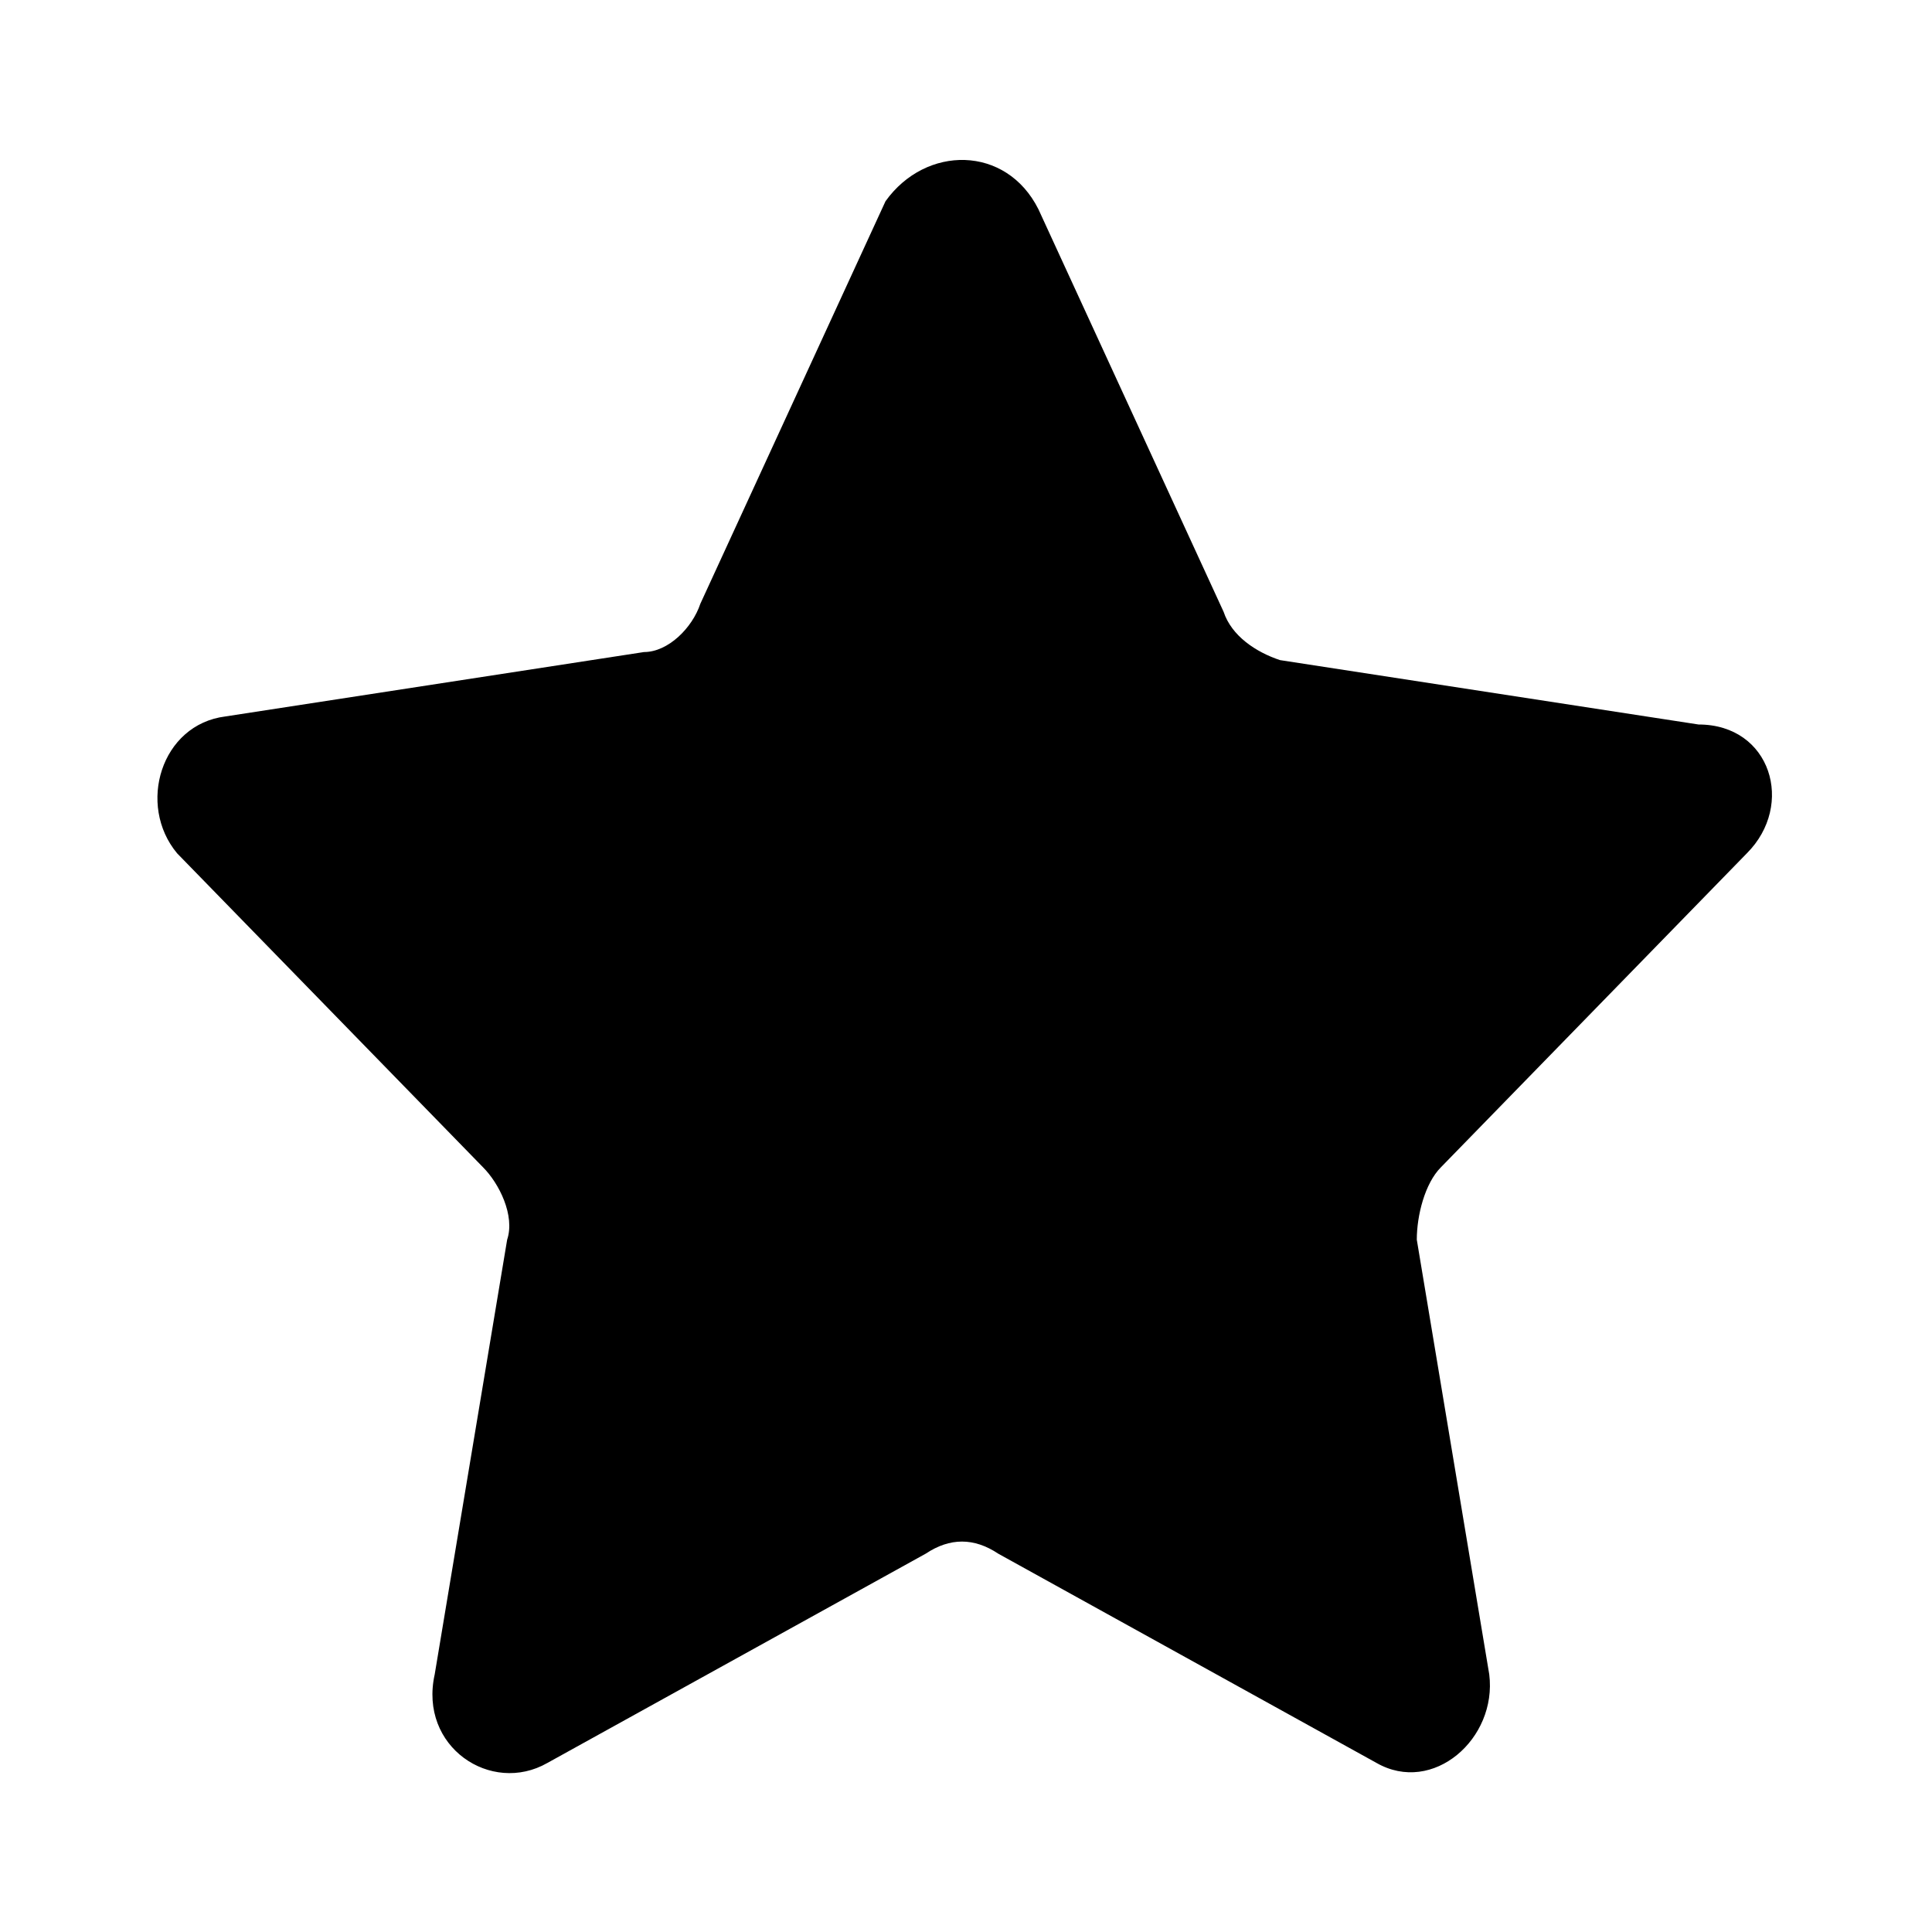
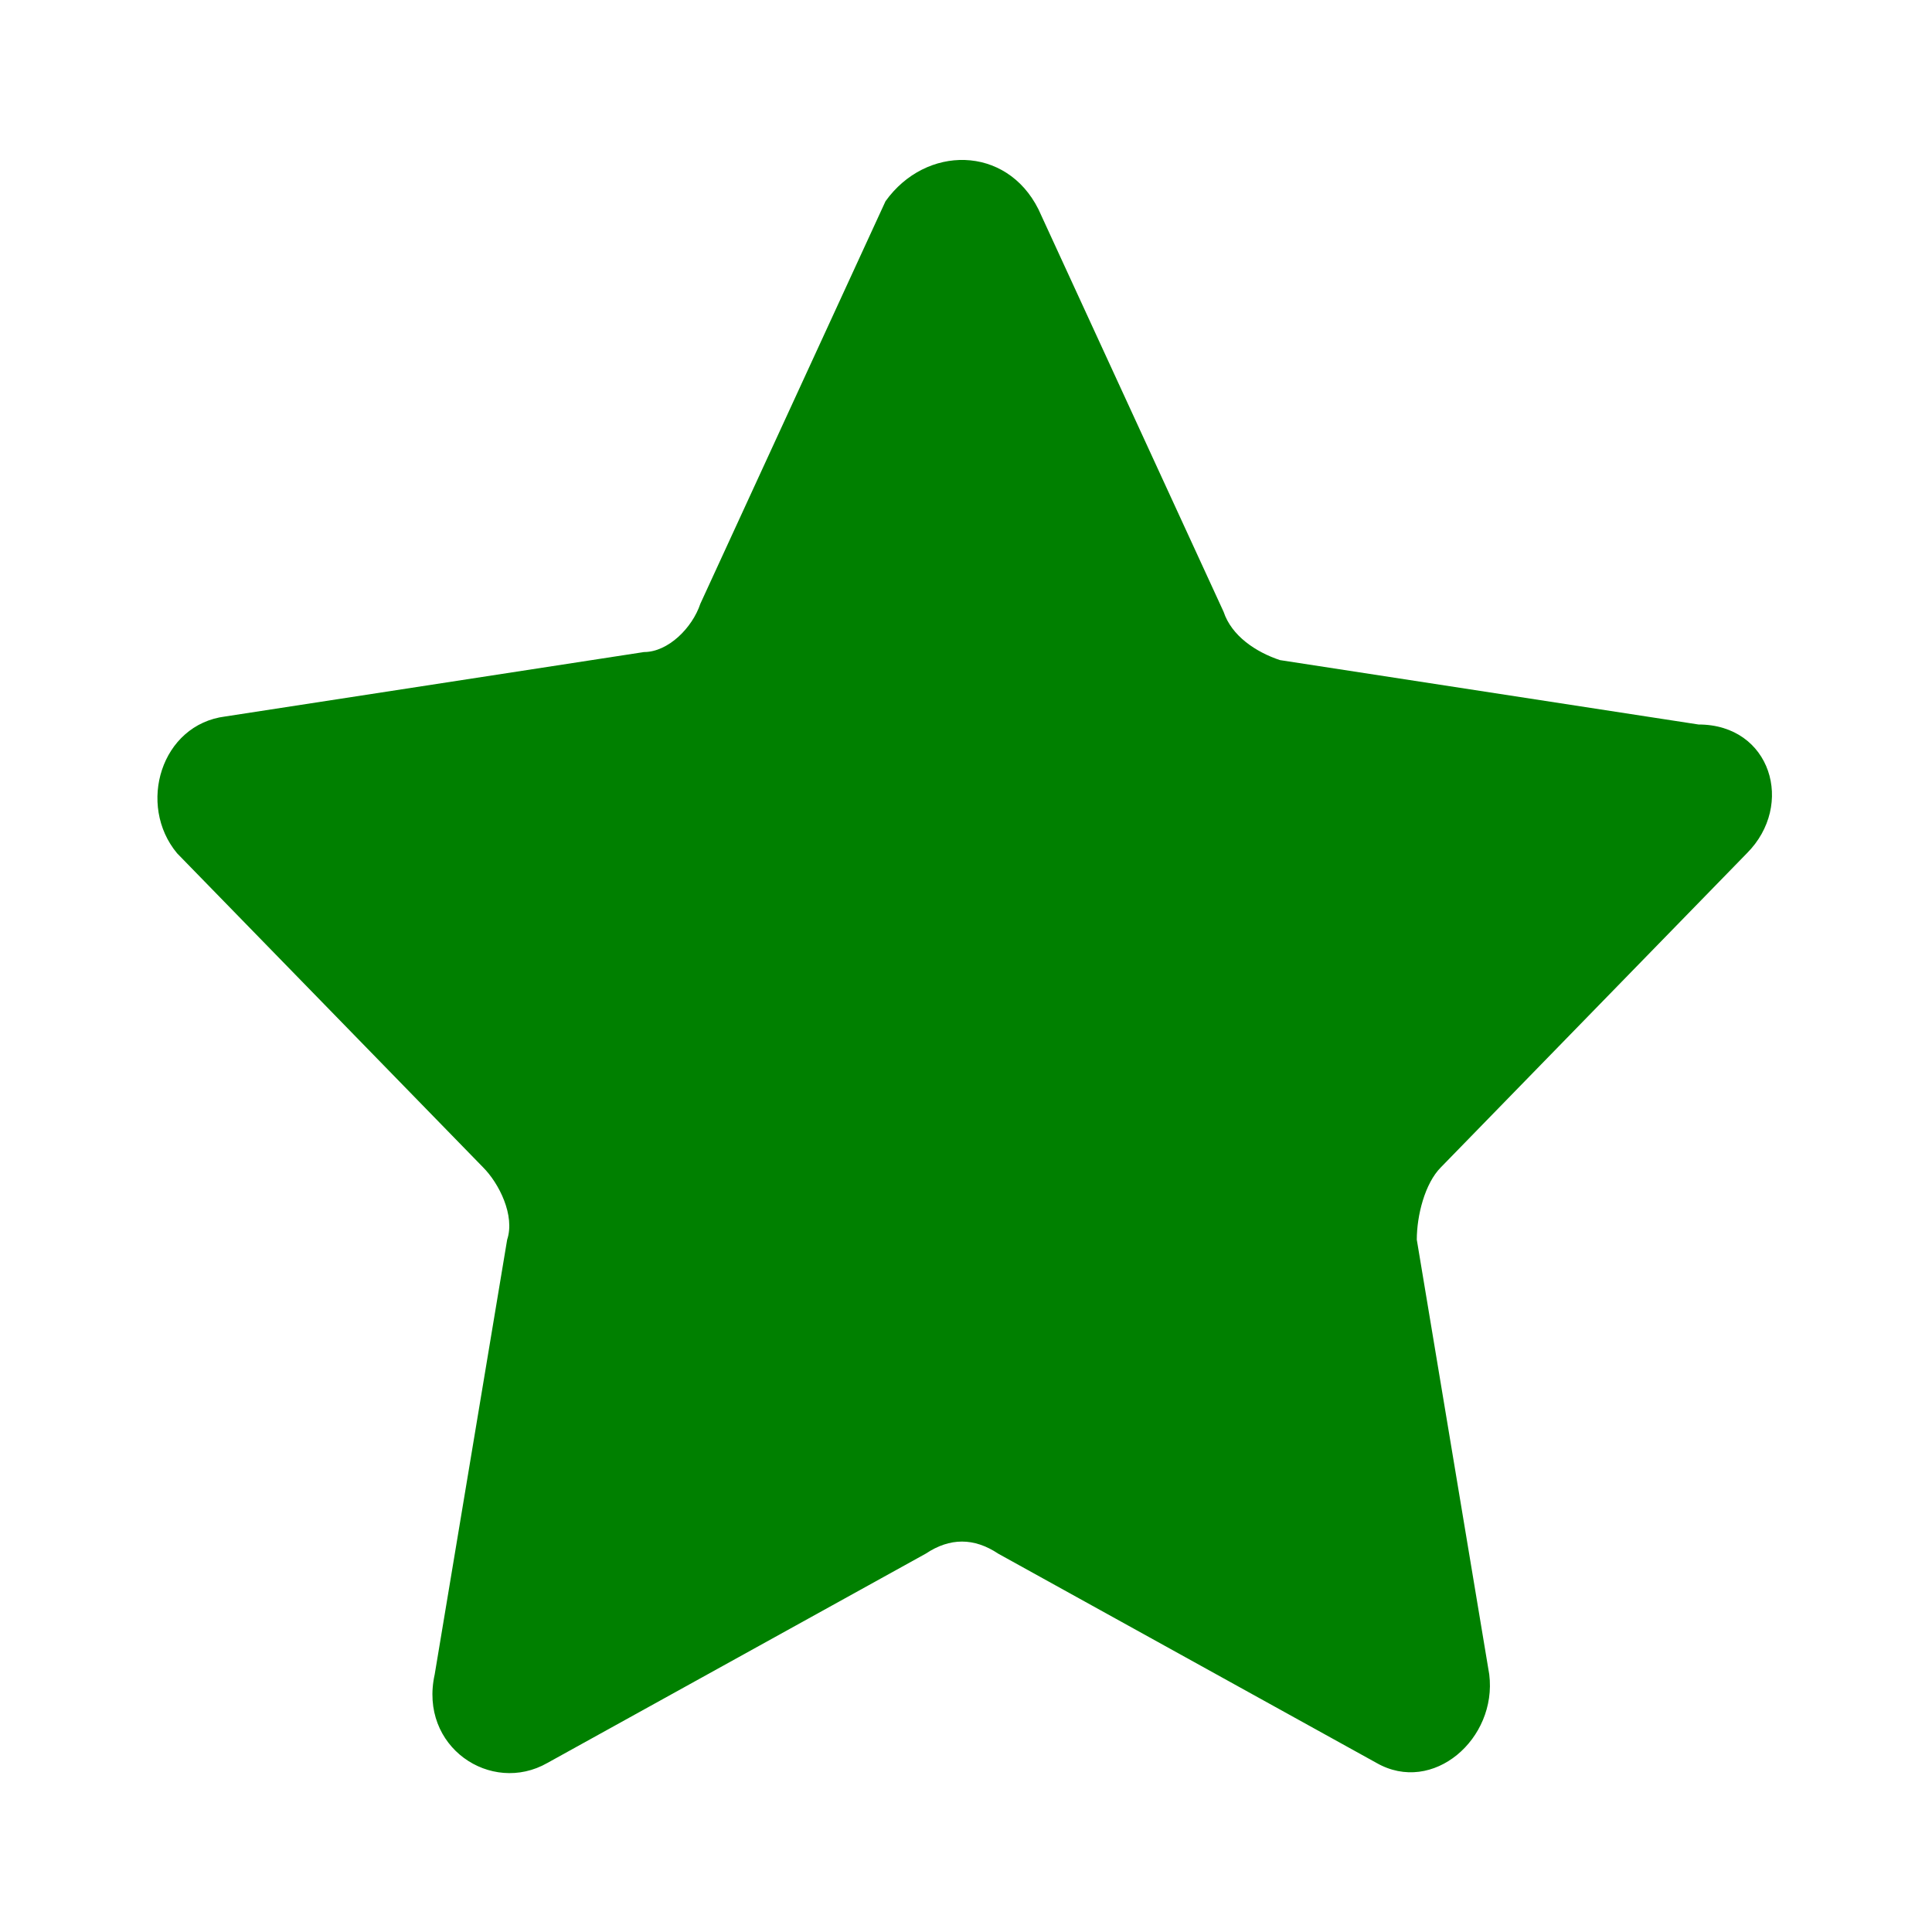
- <svg xmlns="http://www.w3.org/2000/svg" style="enable-background:new 0 0 24 24;" version="1.1" viewBox="0 0 24 24" xml:space="preserve">
+ <svg xmlns="http://www.w3.org/2000/svg" style="enable-background:new 0 0 24 24;" version="1.1" viewBox="0 0 24 24" fill="green" xml:space="preserve">
  <g id="info" />
  <g id="icons">
    <path d="M12.9,2.6l2.3,5c0.1,0.3,0.4,0.5,0.7,0.6l5.2,0.8C22,9,22.3,10,21.7,10.6l-3.8,3.9c-0.2,0.2-0.3,0.6-0.3,0.9   l0.9,5.4c0.1,0.8-0.7,1.5-1.4,1.1l-4.7-2.6c-0.3-0.2-0.6-0.2-0.9,0l-4.7,2.6c-0.7,0.4-1.6-0.2-1.4-1.1l0.9-5.4   c0.1-0.3-0.1-0.7-0.3-0.9l-3.8-3.9C1.7,10,2,9,2.8,8.9l5.2-0.8c0.3,0,0.6-0.3,0.7-0.6l2.3-5C11.5,1.8,12.5,1.8,12.9,2.6z" id="favorite" />
  </g>
</svg>
